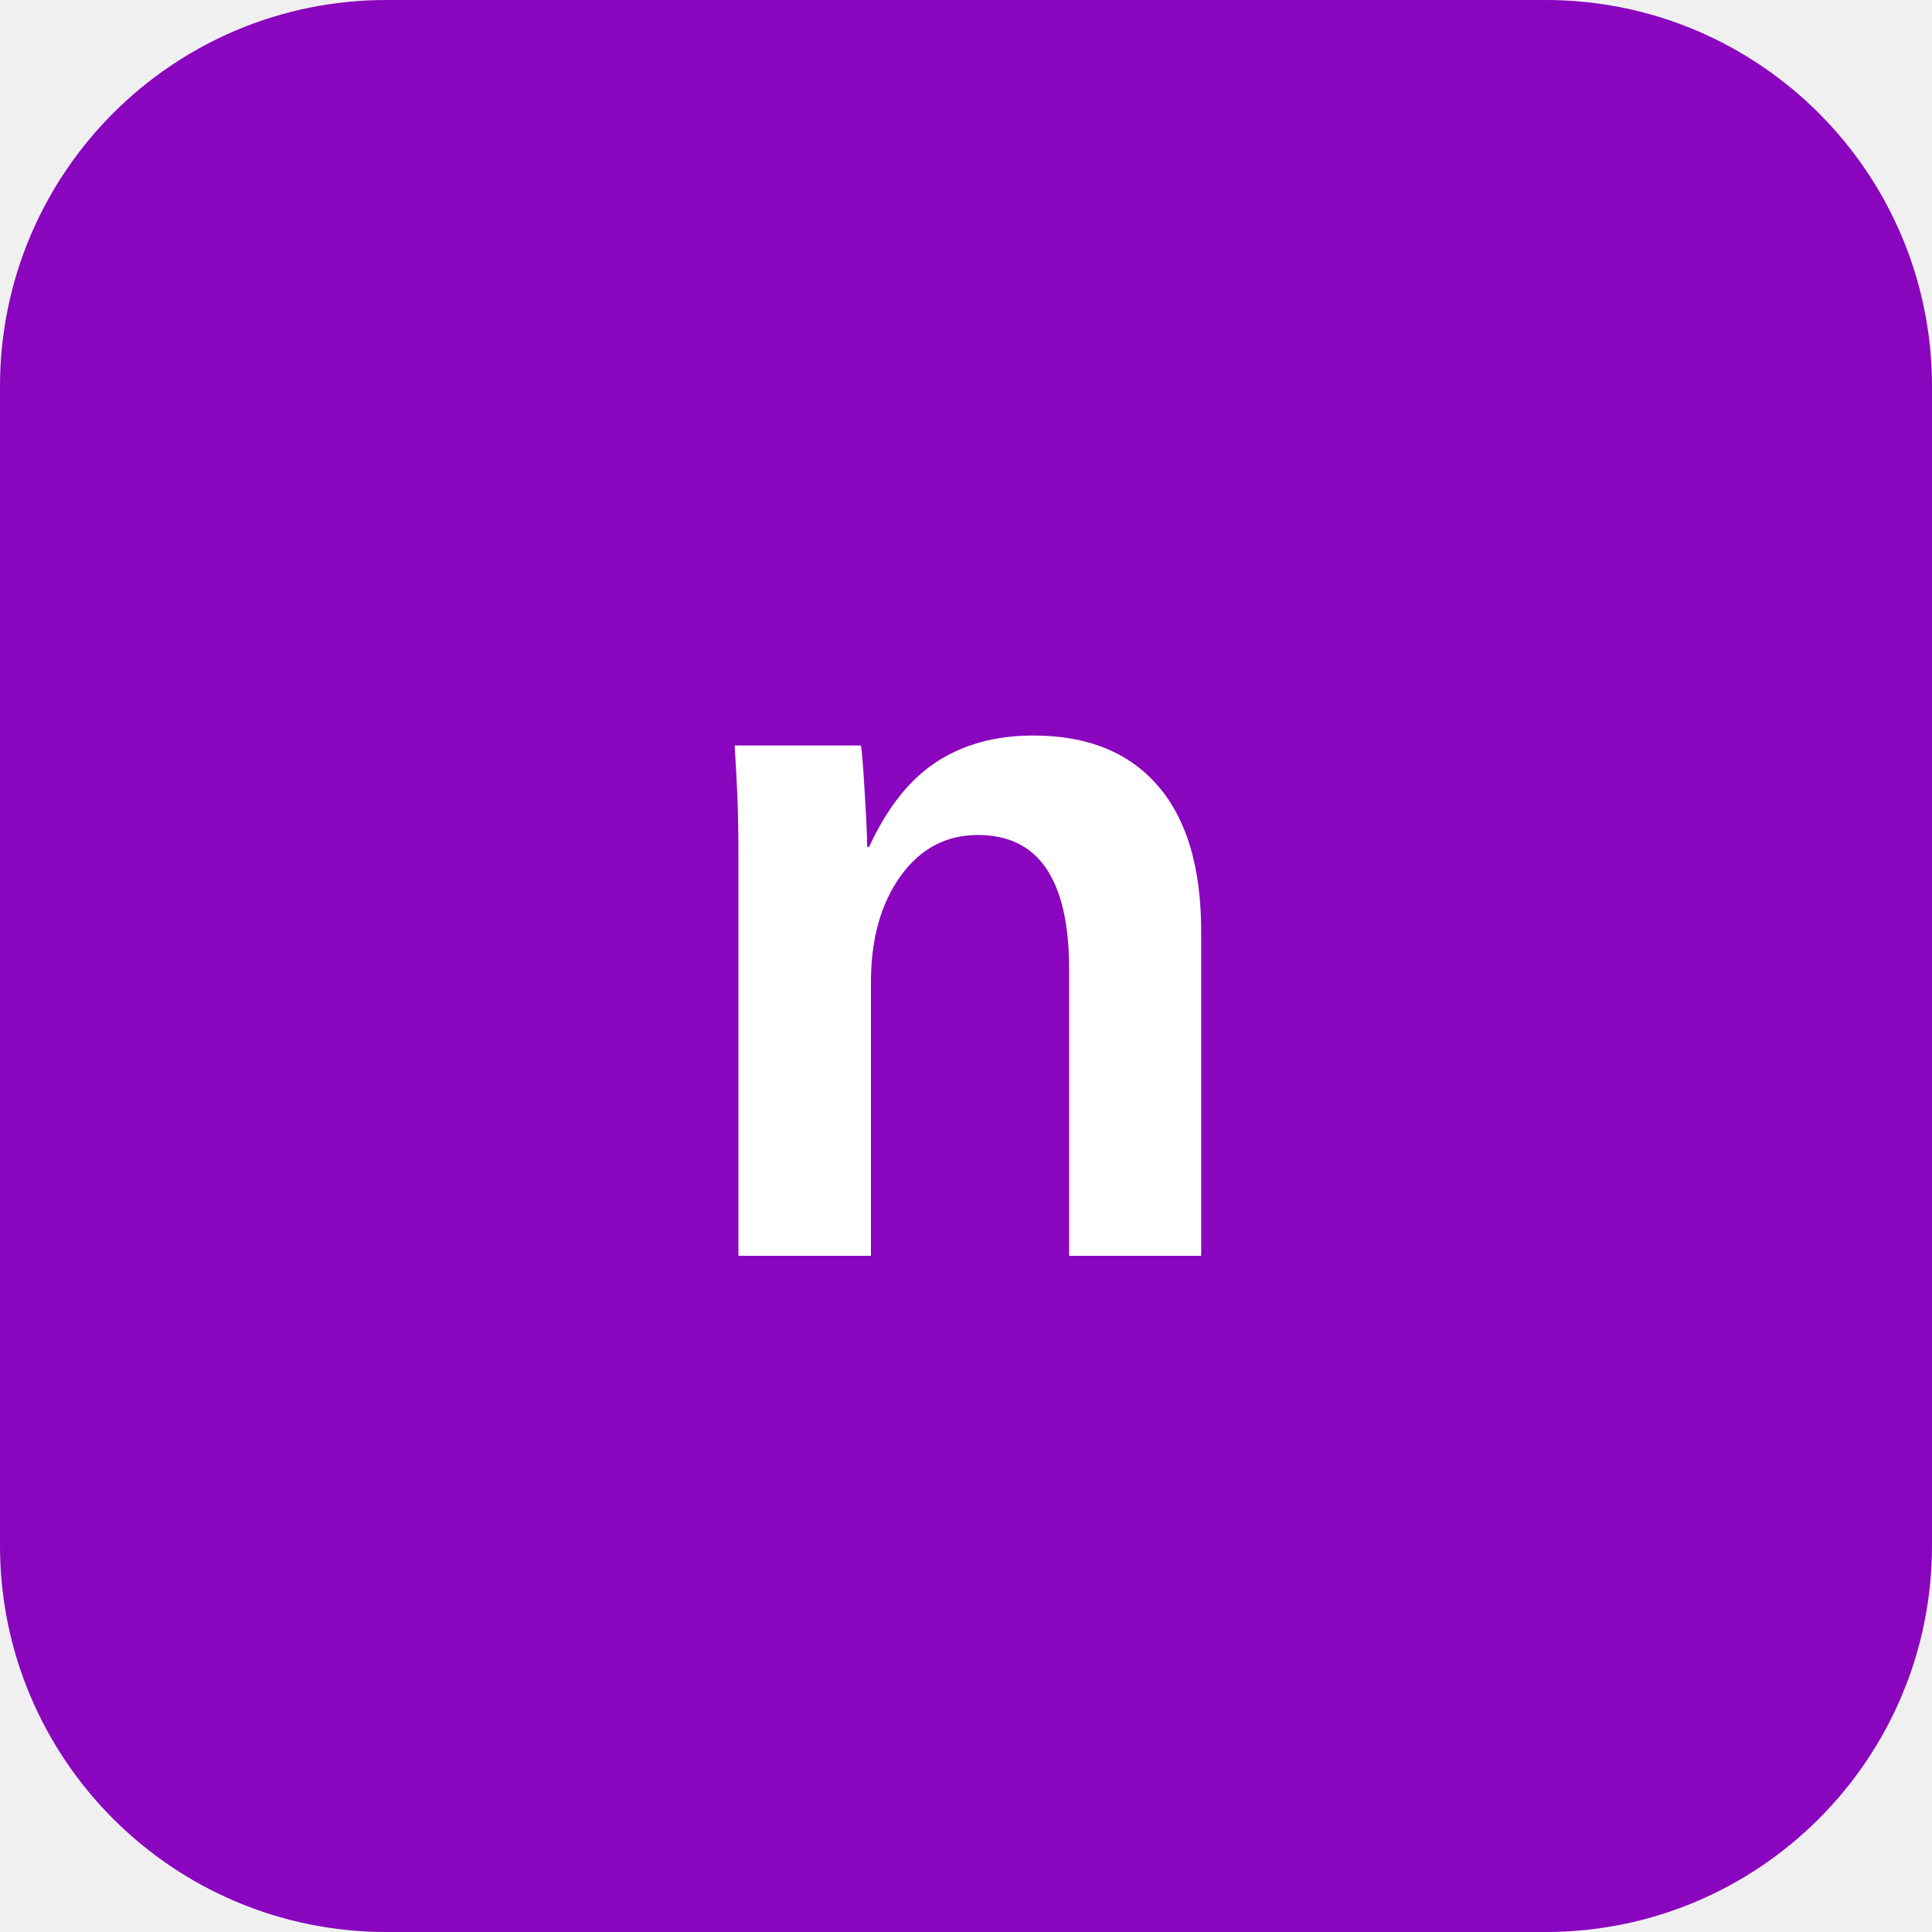
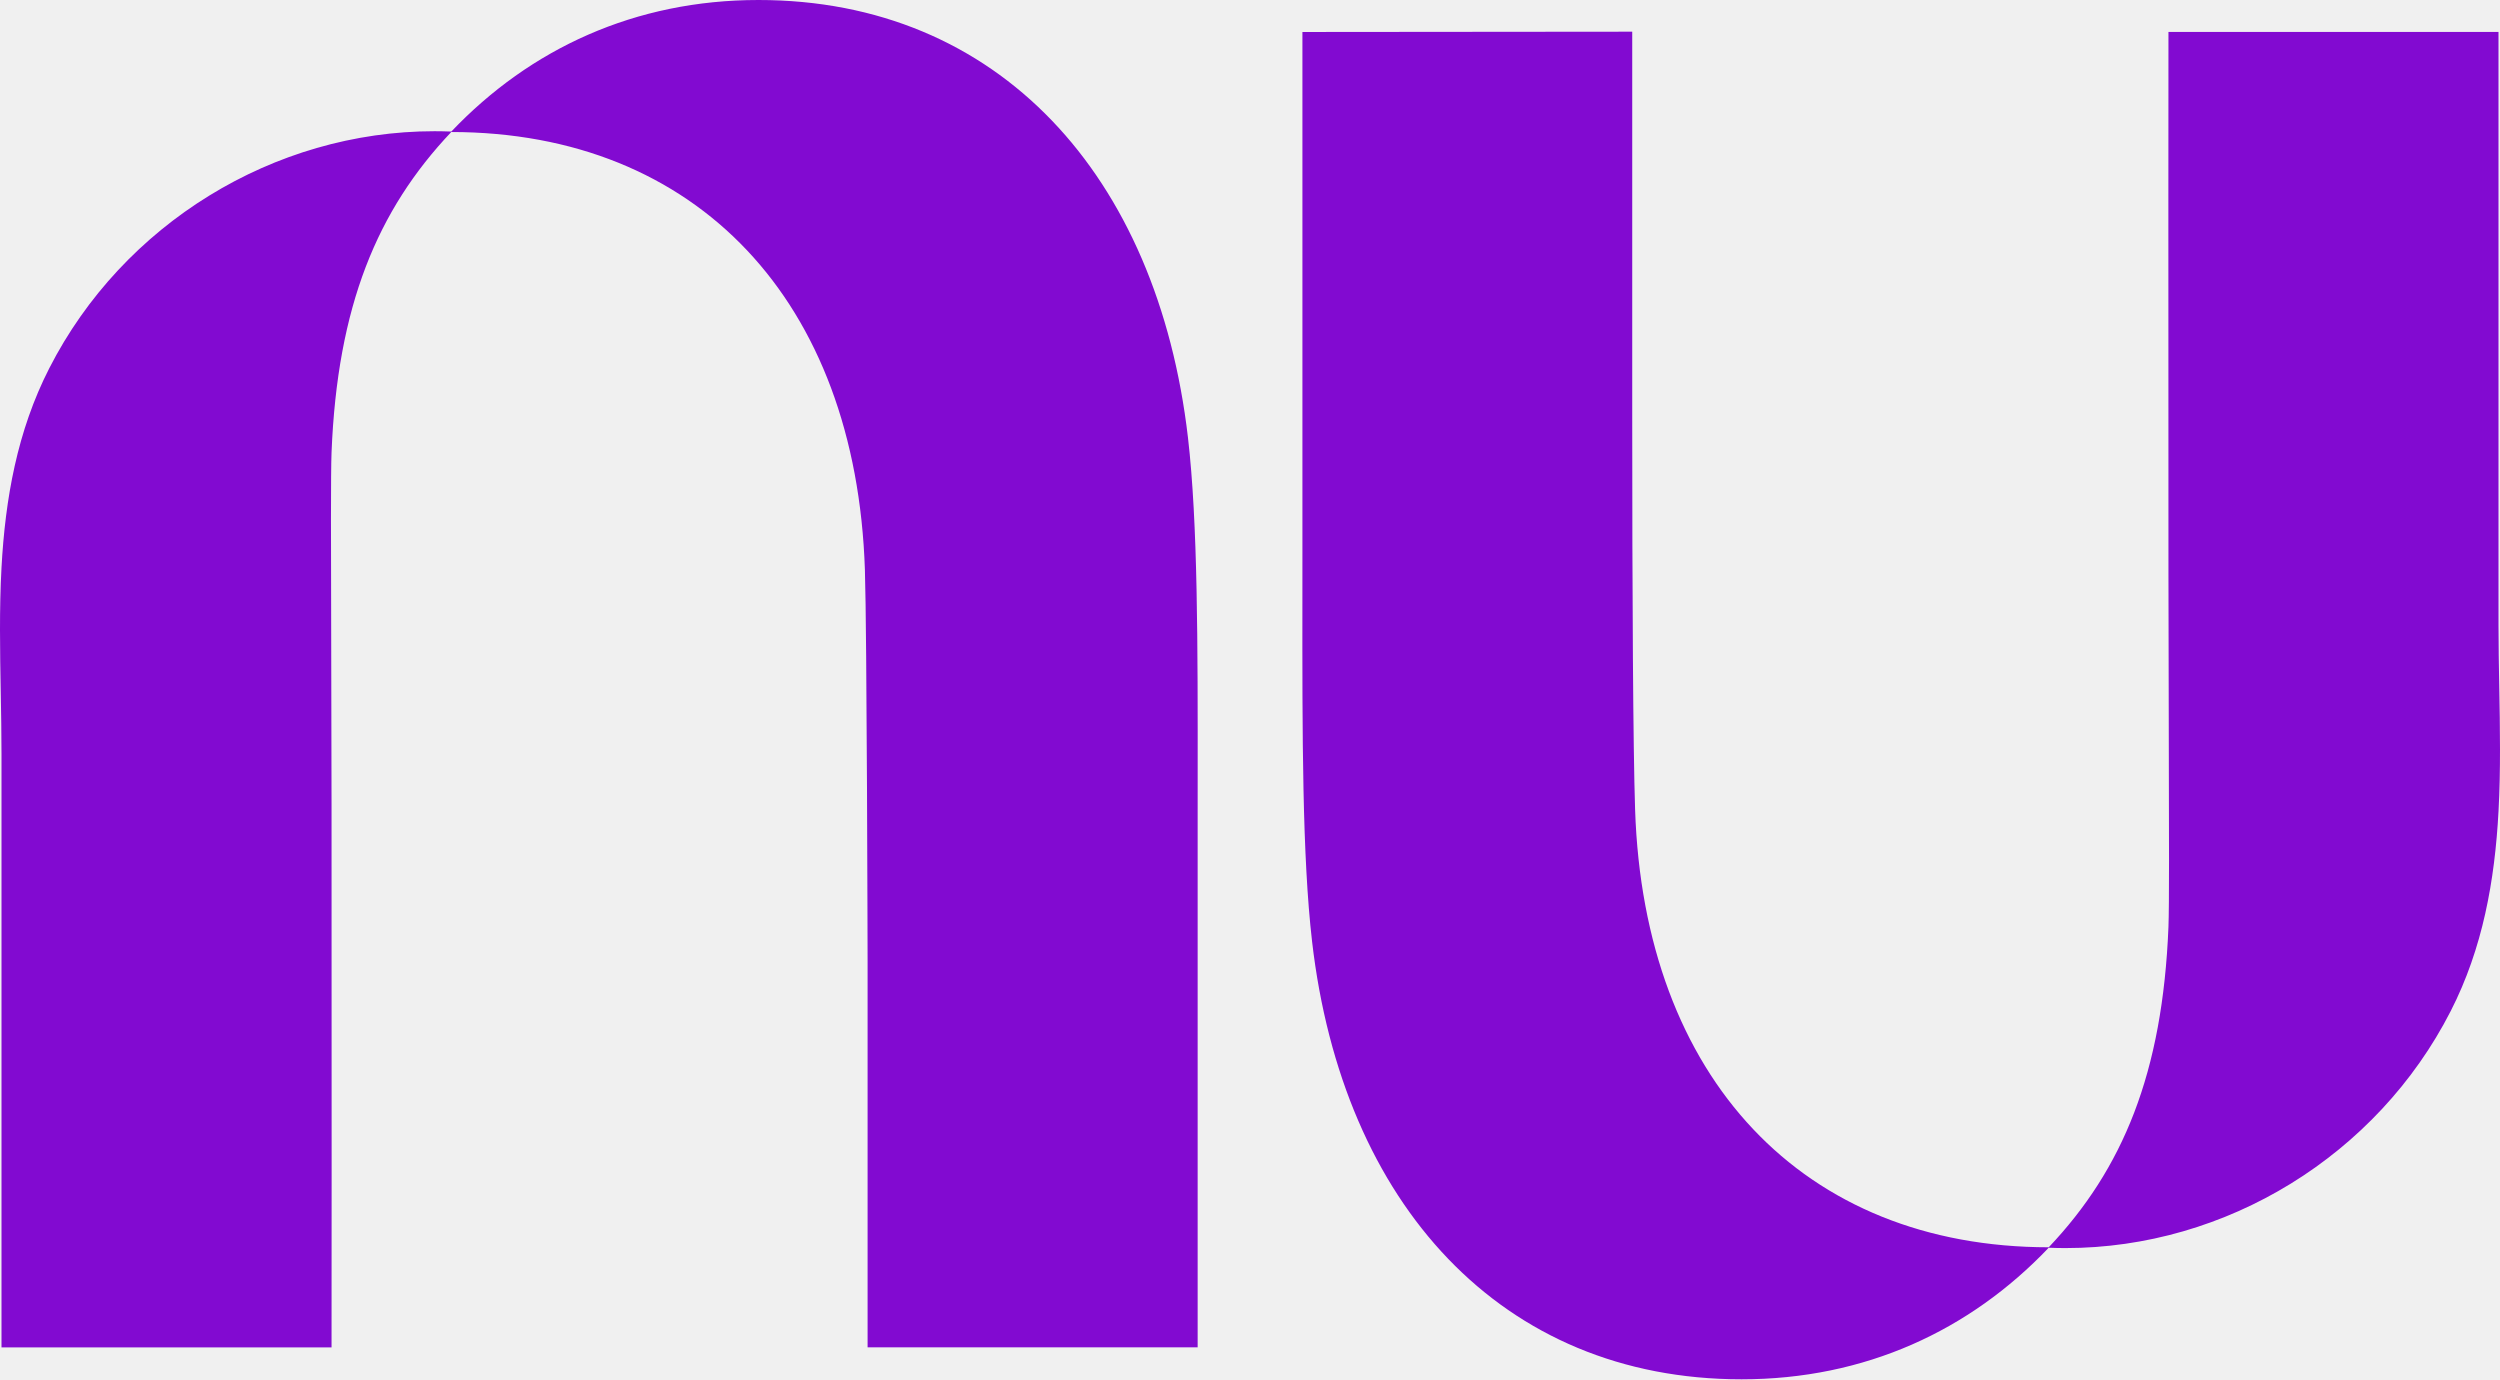
- <svg xmlns="http://www.w3.org/2000/svg" viewBox="0 0 200 200">
-   <rect width="200" height="200" rx="40" fill="#8A05BE" />
-   <text x="100" y="130" font-family="Arial,sans-serif" font-size="100" font-weight="bold" fill="white" text-anchor="middle">n</text>
+ <svg xmlns="http://www.w3.org/2000/svg" viewBox="0 0 263.842 145.567" version="1.1" id="svg6" width="263.842" height="145.567">
+   <defs id="defs10" />
+   <path d="M 47.628,13.886 C 55.971,5.12 67.038,0 80.04,0 c 25.329,0 42.123,18.494 45.336,46.198 1.042,8.997 1.032,21.681 1.022,36.373 -0.002,1.507 -0.002,3.035 -0.002,4.582 v 55.038 H 91.563 v -40.708 c 0,0 -0.071,-34.84 -0.284,-41.352 -0.935,-28.359 -17.724,-46.179 -43.655,-46.198 -7.824,8.266 -12.016,18.372 -12.634,33.825 -0.085,2.155 -0.064,9.795 -0.035,19.864 0.015,5.217 0.031,11.086 0.035,17.182 0.026,26.534 0,57.393 0,57.393 H 0.158 V 79.548 c 0,-2.147 -0.039,-4.312 -0.078,-6.485 -0.079,-4.372 -0.159,-8.778 0.078,-13.14 C 0.551,52.651 1.809,45.501 5.203,38.86 12.971,23.645 28.887,13.848 45.855,13.848 c 0.593,0 1.186,0.014 1.773,0.036 z" class="Path-xrtkpd-0 eqfYiR" id="path2" style="fill:#820ad1;fill-opacity:1;stroke-width:4.549" />
+   <path d="m 263.684,85.645 c 0.237,-4.362 0.157,-8.769 0.079,-13.14 -0.04,-2.174 -0.079,-4.338 -0.079,-6.485 V 3.37 h -34.832 c 0,0 -0.026,30.86 0,57.393 0.004,6.096 0.021,11.965 0.035,17.182 0.028,10.069 0.05,17.709 -0.035,19.864 -0.618,15.453 -4.811,25.559 -12.634,33.825 -25.931,-0.018 -42.719,-17.839 -43.655,-46.198 -0.213,-6.511 -0.303,-22.67 -0.303,-41.385 V 3.344 l -34.807,0.032 v 55.039 c 0,1.547 -0.002,3.075 -0.002,4.582 -0.011,14.692 -0.02,27.376 1.022,36.373 3.206,27.705 20,46.198 45.329,46.198 13.002,0 24.07,-5.12 32.413,-13.886 0.586,0.023 1.179,0.036 1.772,0.036 16.968,0 32.884,-9.796 40.652,-25.011 3.394,-6.642 4.651,-13.791 5.045,-21.063 z" class="Path-xrtkpd-0 eqfYiR" id="path4" style="fill:#820ad1;fill-opacity:1;stroke-width:4.549" />
+   <path d="m 118.587,794.601 c 14.158,-14.945 32.939,-23.674 55.004,-23.674 42.983,0 71.482,31.531 76.934,78.766 1.768,15.339 1.752,36.966 1.734,62.015 0,2.569 0,5.174 0,7.812 v 93.837 h -59.11 v -69.405 c 0,0 -0.121,-59.401 -0.482,-70.503 -1.586,-48.351 -30.077,-78.733 -74.082,-78.766 -13.276,14.093 -20.39,31.323 -21.439,57.67 -0.144,3.675 -0.108,16.7 -0.061,33.867 0.025,8.894 0.053,18.901 0.061,29.294 0.045,45.239 0,97.853 0,97.853 H 38.035 V 906.552 c 0,-3.66 -0.067,-7.351 -0.133,-11.057 -0.134,-7.454 -0.269,-14.966 0.133,-22.403 0.668,-12.399 2.803,-24.588 8.562,-35.911 13.182,-25.941 40.191,-42.644 68.986,-42.644 1.006,0 2.012,0.023 3.008,0.062 z" class="Path-xrtkpd-0 eqfYiR" id="path2-6" style="fill:#ffffff;stroke-width:7.738" />
+   <path d="m 485.232,916.947 c 0.402,-7.438 0.267,-14.95 0.134,-22.404 -0.067,-3.706 -0.134,-7.397 -0.134,-11.057 v -106.814 h -59.11 c 0,0 -0.044,52.614 0,97.852 0.01,10.394 0.035,20.399 0.059,29.294 0.048,17.168 0.084,30.193 -0.059,33.867 -1.049,26.347 -8.163,43.578 -21.44,57.671 -44.004,-0.031 -72.494,-30.415 -74.081,-78.766 -0.361,-11.102 -0.514,-38.651 -0.514,-70.558 v -69.405 l -59.066,0.054 v 93.838 c 0,2.638 0,5.242 0,7.812 -0.019,25.049 -0.033,46.675 1.734,62.015 5.441,47.235 33.939,78.766 76.923,78.766 22.065,0 40.846,-8.73 55.004,-23.675 0.995,0.039 2.001,0.062 3.007,0.062 28.794,0 55.804,-16.702 68.986,-42.643 5.759,-11.324 7.893,-23.512 8.561,-35.912 z" class="Path-xrtkpd-0 eqfYiR" id="path4-5" style="fill:#ffffff;stroke-width:7.738" />
</svg>
